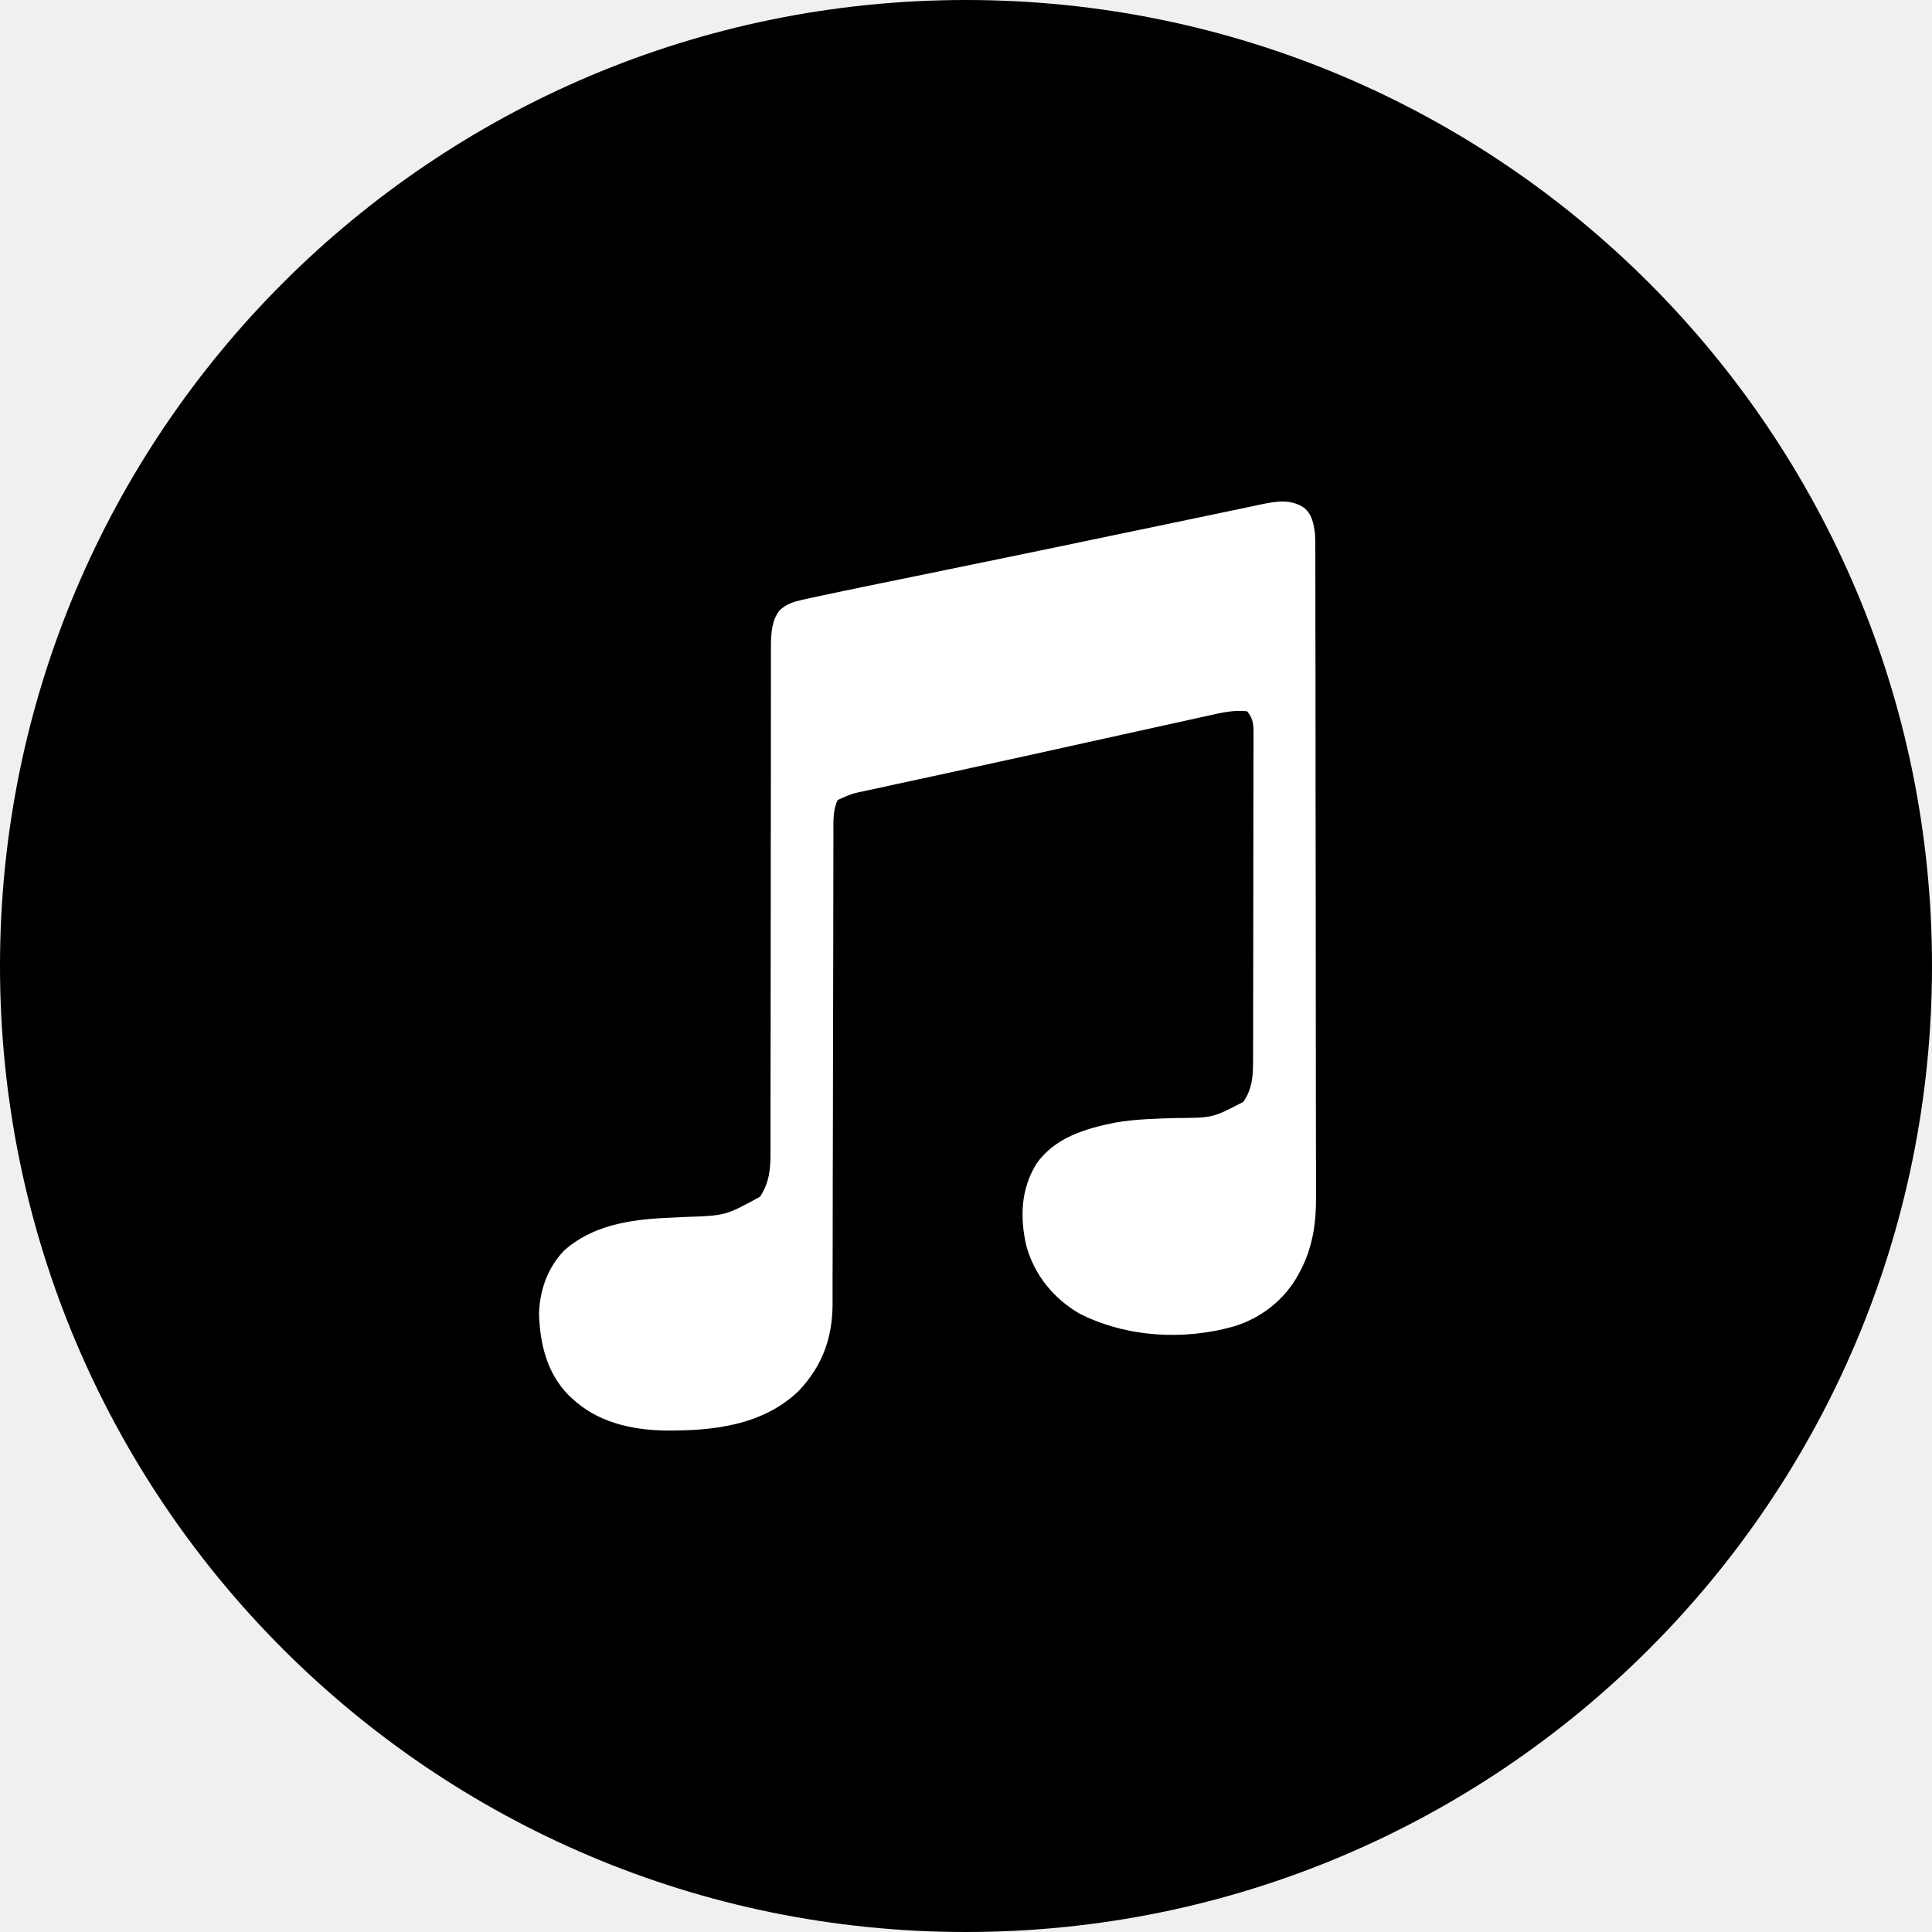
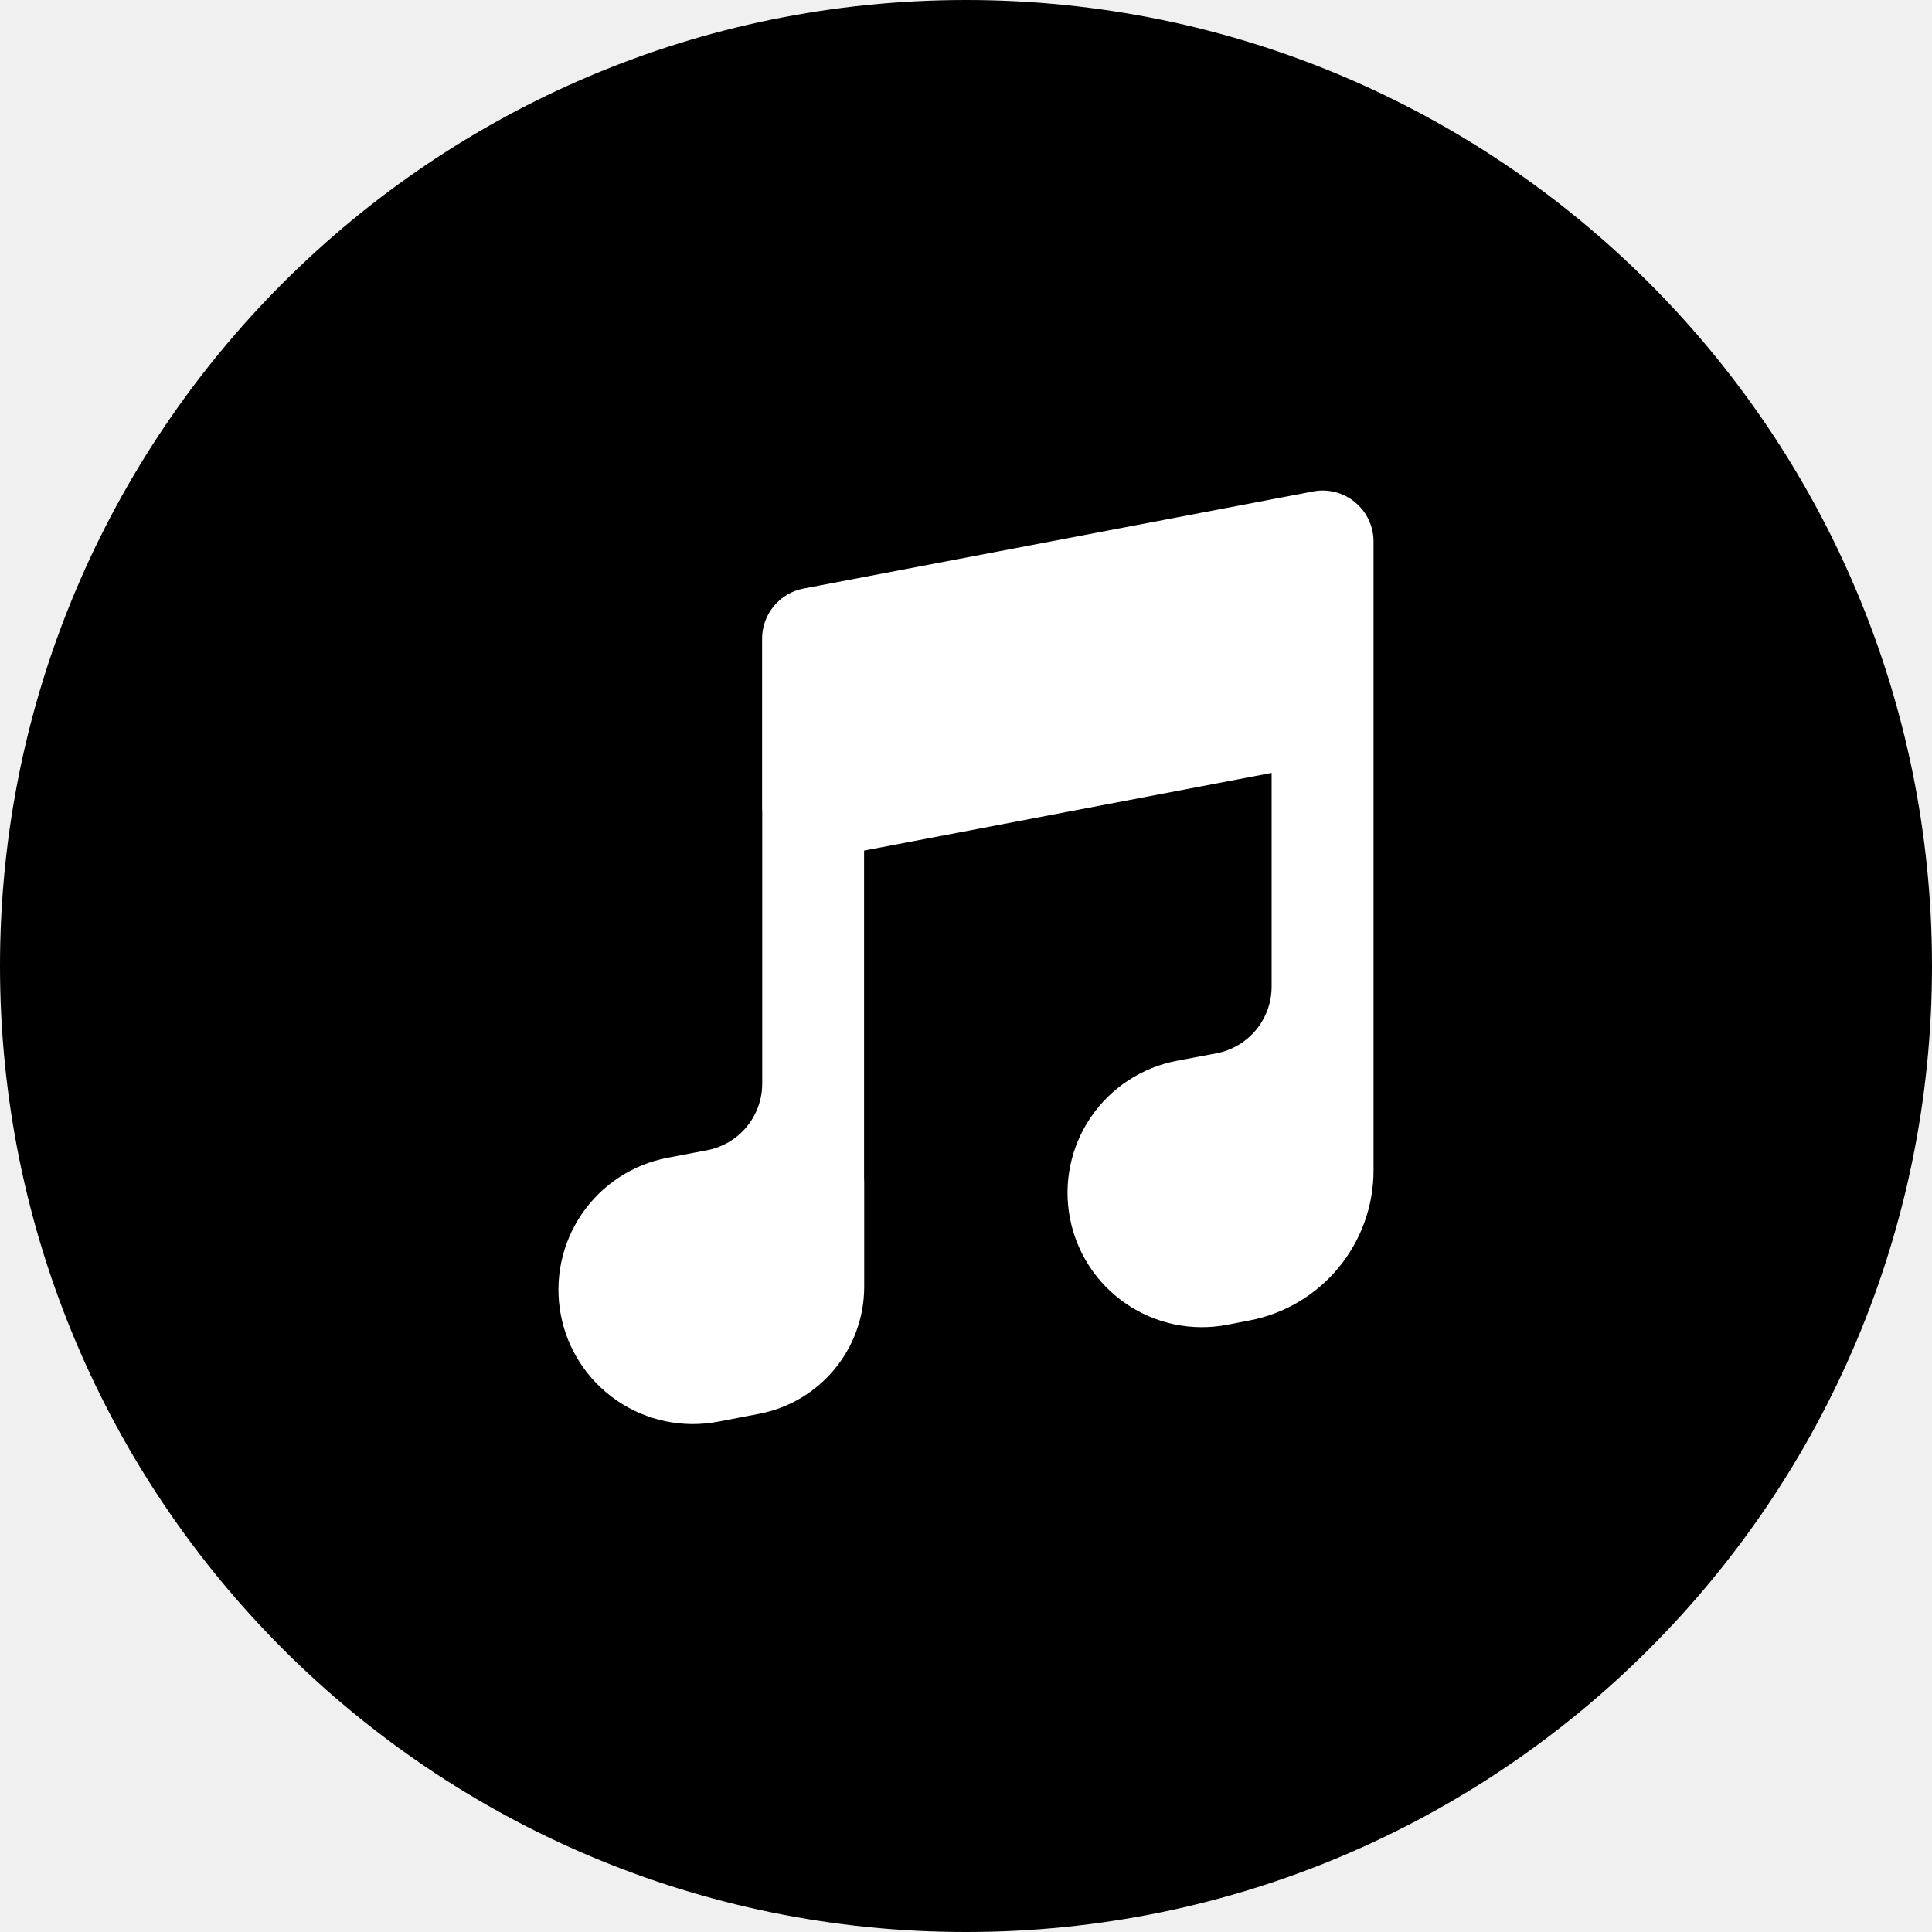
<svg xmlns="http://www.w3.org/2000/svg" version="1.1" width="32" height="32">
  <svg width="32" height="32" viewBox="0 0 32 32" fill="none">
    <circle cx="16" cy="16" r="16" fill="black" />
-     <path d="M21.594 8.406C21.734 8.517 21.758 8.675 21.781 8.844C21.784 8.91 21.785 8.977 21.785 9.044C21.786 9.084 21.786 9.124 21.786 9.165C21.786 9.209 21.786 9.253 21.786 9.297C21.786 9.344 21.786 9.391 21.786 9.438C21.787 9.567 21.787 9.696 21.787 9.825C21.787 9.964 21.787 10.104 21.787 10.243C21.788 10.579 21.788 10.915 21.789 11.251C21.789 11.41 21.789 11.568 21.789 11.726C21.79 12.253 21.79 12.78 21.79 13.307C21.79 13.444 21.79 13.58 21.791 13.717C21.791 13.751 21.791 13.785 21.791 13.82C21.791 14.37 21.792 14.92 21.793 15.47C21.794 16.035 21.794 16.6 21.794 17.165C21.794 17.482 21.795 17.799 21.795 18.116C21.796 18.386 21.796 18.656 21.796 18.926C21.796 19.064 21.796 19.202 21.797 19.339C21.797 19.466 21.797 19.592 21.797 19.718C21.797 19.764 21.797 19.809 21.797 19.854C21.8 20.266 21.735 20.678 21.539 21.045C21.528 21.066 21.517 21.086 21.506 21.108C21.281 21.524 20.892 21.831 20.438 21.969C19.605 22.205 18.66 22.152 17.881 21.758C17.45 21.508 17.136 21.121 17.001 20.642C16.891 20.171 16.906 19.697 17.166 19.277C17.468 18.843 17.974 18.694 18.469 18.594C18.808 18.535 19.151 18.528 19.494 18.518C20.086 18.515 20.086 18.515 20.594 18.25C20.733 18.048 20.755 17.843 20.754 17.602C20.755 17.578 20.755 17.553 20.755 17.529C20.755 17.448 20.755 17.367 20.755 17.286C20.755 17.228 20.755 17.17 20.756 17.113C20.756 16.955 20.756 16.798 20.756 16.64C20.756 16.542 20.756 16.444 20.757 16.346C20.757 16.038 20.757 15.731 20.758 15.423C20.758 15.068 20.758 14.713 20.759 14.358C20.76 14.084 20.76 13.809 20.76 13.535C20.76 13.371 20.76 13.207 20.761 13.043C20.761 12.889 20.761 12.735 20.761 12.581C20.761 12.524 20.761 12.468 20.762 12.411C20.762 12.334 20.762 12.257 20.762 12.18C20.762 12.157 20.762 12.135 20.762 12.111C20.761 11.977 20.744 11.886 20.656 11.781C20.434 11.756 20.228 11.805 20.012 11.854C19.959 11.865 19.959 11.865 19.905 11.877C19.787 11.903 19.67 11.929 19.553 11.955C19.47 11.973 19.386 11.992 19.303 12.01C19.104 12.054 18.905 12.098 18.706 12.142C18.477 12.193 18.249 12.243 18.02 12.293C17.906 12.318 17.792 12.344 17.678 12.369C17.656 12.374 17.633 12.379 17.61 12.384C17.452 12.419 17.294 12.454 17.135 12.489C16.655 12.595 16.175 12.7 15.695 12.804C15.612 12.822 15.529 12.84 15.446 12.858C15.393 12.869 15.341 12.881 15.289 12.892C15.264 12.897 15.24 12.903 15.214 12.908C15.095 12.934 14.976 12.96 14.857 12.985C14.729 13.013 14.601 13.041 14.473 13.069C14.419 13.08 14.419 13.08 14.364 13.092C14.11 13.145 14.11 13.145 13.875 13.25C13.794 13.42 13.804 13.594 13.804 13.778C13.804 13.812 13.804 13.847 13.804 13.882C13.803 13.997 13.803 14.112 13.803 14.227C13.803 14.31 13.803 14.393 13.803 14.475C13.802 14.653 13.802 14.831 13.802 15.008C13.802 15.266 13.801 15.524 13.801 15.781C13.799 16.199 13.799 16.618 13.798 17.036C13.798 17.061 13.798 17.086 13.798 17.112C13.797 17.289 13.797 17.467 13.797 17.645C13.796 17.847 13.796 18.05 13.796 18.252C13.796 18.29 13.796 18.29 13.796 18.328C13.795 18.744 13.794 19.161 13.793 19.577C13.792 19.834 13.792 20.091 13.792 20.347C13.792 20.523 13.791 20.7 13.791 20.876C13.79 20.977 13.79 21.078 13.79 21.18C13.79 21.29 13.79 21.401 13.79 21.511C13.79 21.558 13.79 21.558 13.79 21.607C13.786 22.169 13.619 22.621 13.234 23.033C12.633 23.615 11.796 23.702 11.001 23.694C10.445 23.682 9.883 23.551 9.469 23.156C9.44 23.13 9.44 23.13 9.411 23.102C9.056 22.736 8.94 22.247 8.928 21.752C8.942 21.362 9.07 21 9.343 20.713C9.799 20.306 10.405 20.204 10.995 20.174C11.028 20.172 11.028 20.172 11.062 20.171C11.155 20.166 11.248 20.161 11.341 20.157C12.015 20.135 12.015 20.135 12.588 19.822C12.747 19.582 12.764 19.347 12.762 19.064C12.762 19.027 12.762 18.99 12.762 18.952C12.763 18.851 12.762 18.75 12.762 18.648C12.762 18.538 12.762 18.429 12.762 18.319C12.763 18.129 12.763 17.939 12.763 17.75C12.763 17.475 12.763 17.2 12.764 16.925C12.764 16.479 12.765 16.033 12.765 15.586C12.765 15.56 12.765 15.533 12.765 15.506C12.765 15.316 12.765 15.127 12.766 14.938C12.766 14.721 12.766 14.505 12.766 14.289C12.766 14.248 12.766 14.248 12.766 14.208C12.766 13.763 12.767 13.319 12.768 12.874C12.768 12.6 12.769 12.326 12.768 12.052C12.768 11.864 12.768 11.676 12.769 11.488C12.769 11.38 12.769 11.272 12.769 11.164C12.769 11.046 12.769 10.929 12.769 10.811C12.769 10.76 12.769 10.76 12.769 10.708C12.77 10.501 12.779 10.275 12.915 10.107C13.024 10.007 13.134 9.97 13.275 9.938C13.297 9.933 13.318 9.928 13.34 9.923C13.414 9.906 13.488 9.891 13.562 9.875C13.59 9.869 13.618 9.863 13.646 9.857C13.879 9.807 14.112 9.759 14.345 9.711C14.423 9.695 14.501 9.679 14.578 9.663C14.766 9.625 14.953 9.586 15.141 9.548C15.516 9.471 15.89 9.394 16.265 9.317C16.356 9.298 16.447 9.279 16.538 9.261C17.147 9.136 17.755 9.01 18.363 8.882C18.512 8.851 18.661 8.82 18.81 8.789C18.831 8.785 18.851 8.781 18.873 8.776C18.975 8.755 19.078 8.733 19.181 8.712C19.38 8.67 19.58 8.629 19.779 8.587C19.966 8.547 20.152 8.508 20.339 8.47C20.407 8.455 20.476 8.441 20.544 8.427C20.637 8.407 20.73 8.388 20.823 8.368C20.863 8.36 20.863 8.36 20.904 8.351C21.148 8.301 21.375 8.265 21.594 8.406Z" fill="white" />
+     <path d="M22.75 8.969C22.75 8.845 22.723 8.722 22.67 8.61C22.617 8.497 22.54 8.398 22.444 8.319C22.349 8.239 22.237 8.182 22.116 8.151C21.996 8.12 21.871 8.116 21.749 8.14L13.309 9.748C13.116 9.785 12.942 9.888 12.817 10.039C12.692 10.19 12.623 10.38 12.623 10.576V13.389L12.625 13.45V17.946C12.625 18.208 12.534 18.462 12.367 18.664C12.2 18.866 11.968 19.003 11.71 19.052L11.058 19.176C10.478 19.286 9.966 19.623 9.634 20.111C9.303 20.599 9.178 21.199 9.289 21.779C9.399 22.358 9.736 22.87 10.224 23.202C10.712 23.534 11.312 23.658 11.892 23.548L12.57 23.418C13.582 23.226 14.314 22.342 14.314 21.311V19.575L14.312 19.527V14.088L21.062 12.802V16.341C21.062 16.603 20.971 16.856 20.804 17.058C20.637 17.259 20.405 17.397 20.148 17.446L19.491 17.57C18.911 17.681 18.399 18.017 18.067 18.505C17.735 18.993 17.61 19.593 17.721 20.173C17.831 20.753 18.167 21.265 18.655 21.597C19.143 21.929 19.744 22.054 20.323 21.943L20.69 21.872C21.27 21.763 21.793 21.454 22.169 20.999C22.545 20.544 22.751 19.973 22.75 19.383V8.969Z" fill="white" />
  </svg>
  <style>@media (prefers-color-scheme: light) { :root { filter: none; } }
@media (prefers-color-scheme: dark) { :root { filter: invert(100%); } }
</style>
</svg>
